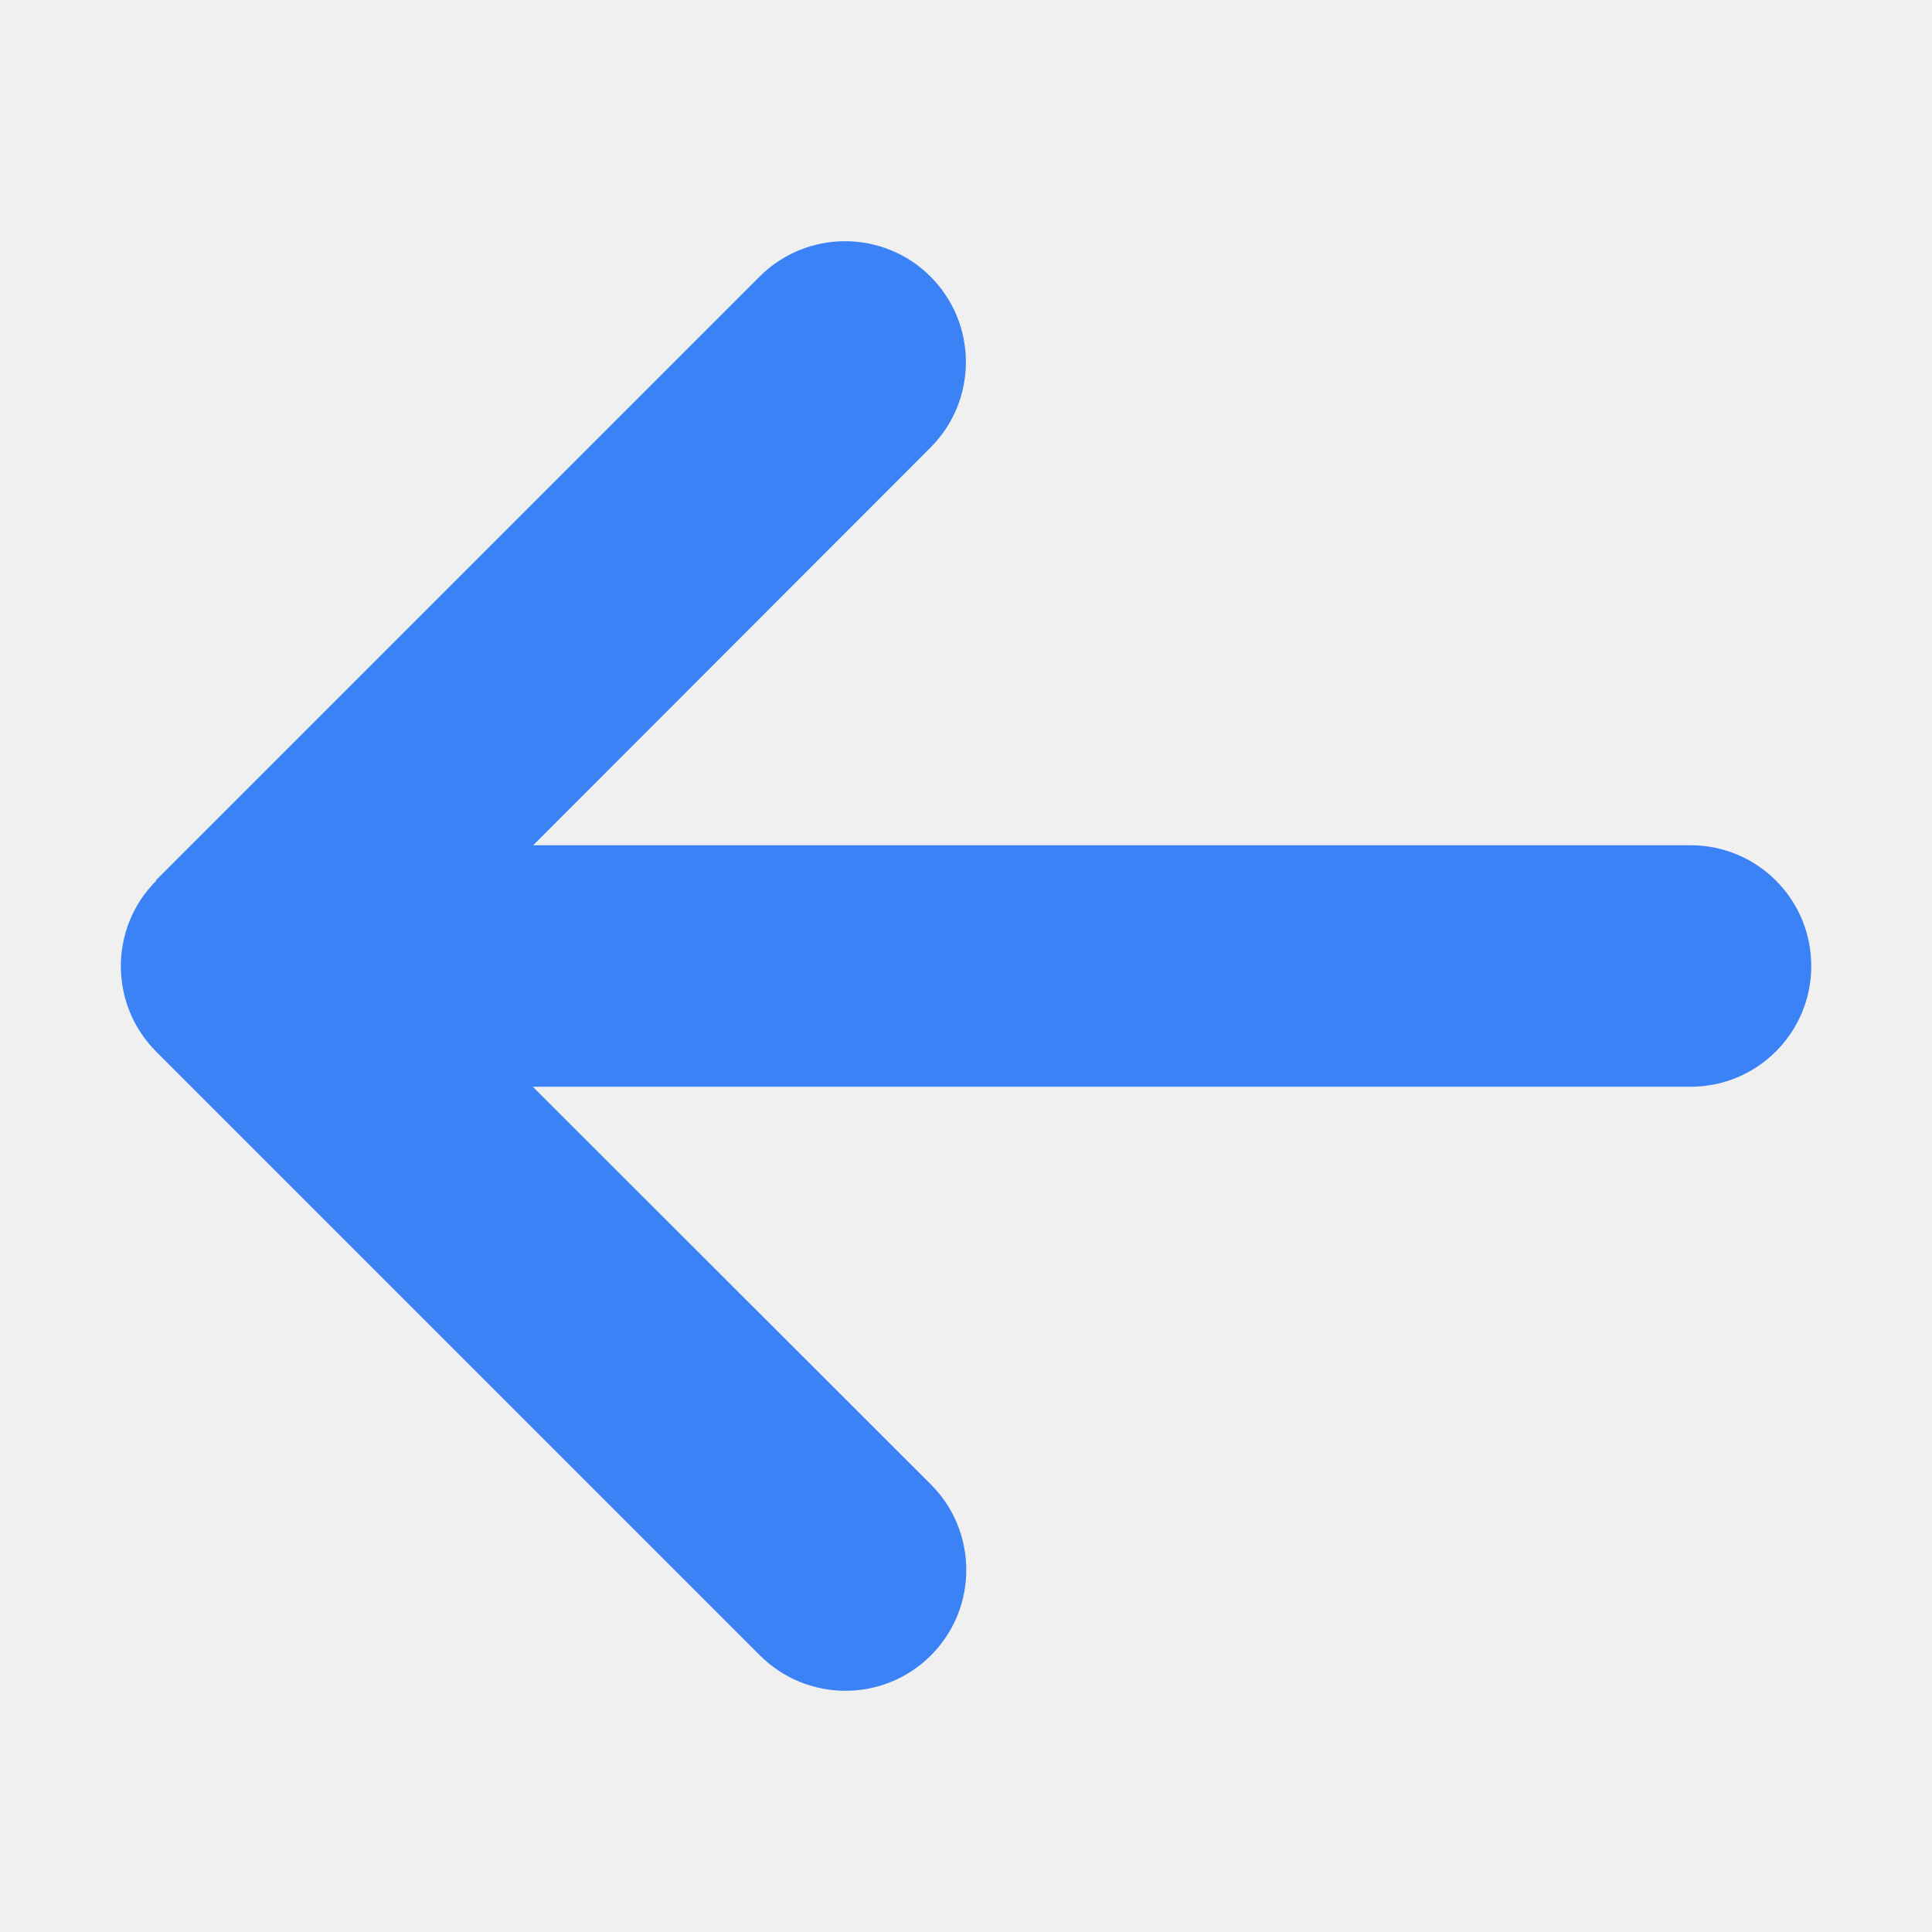
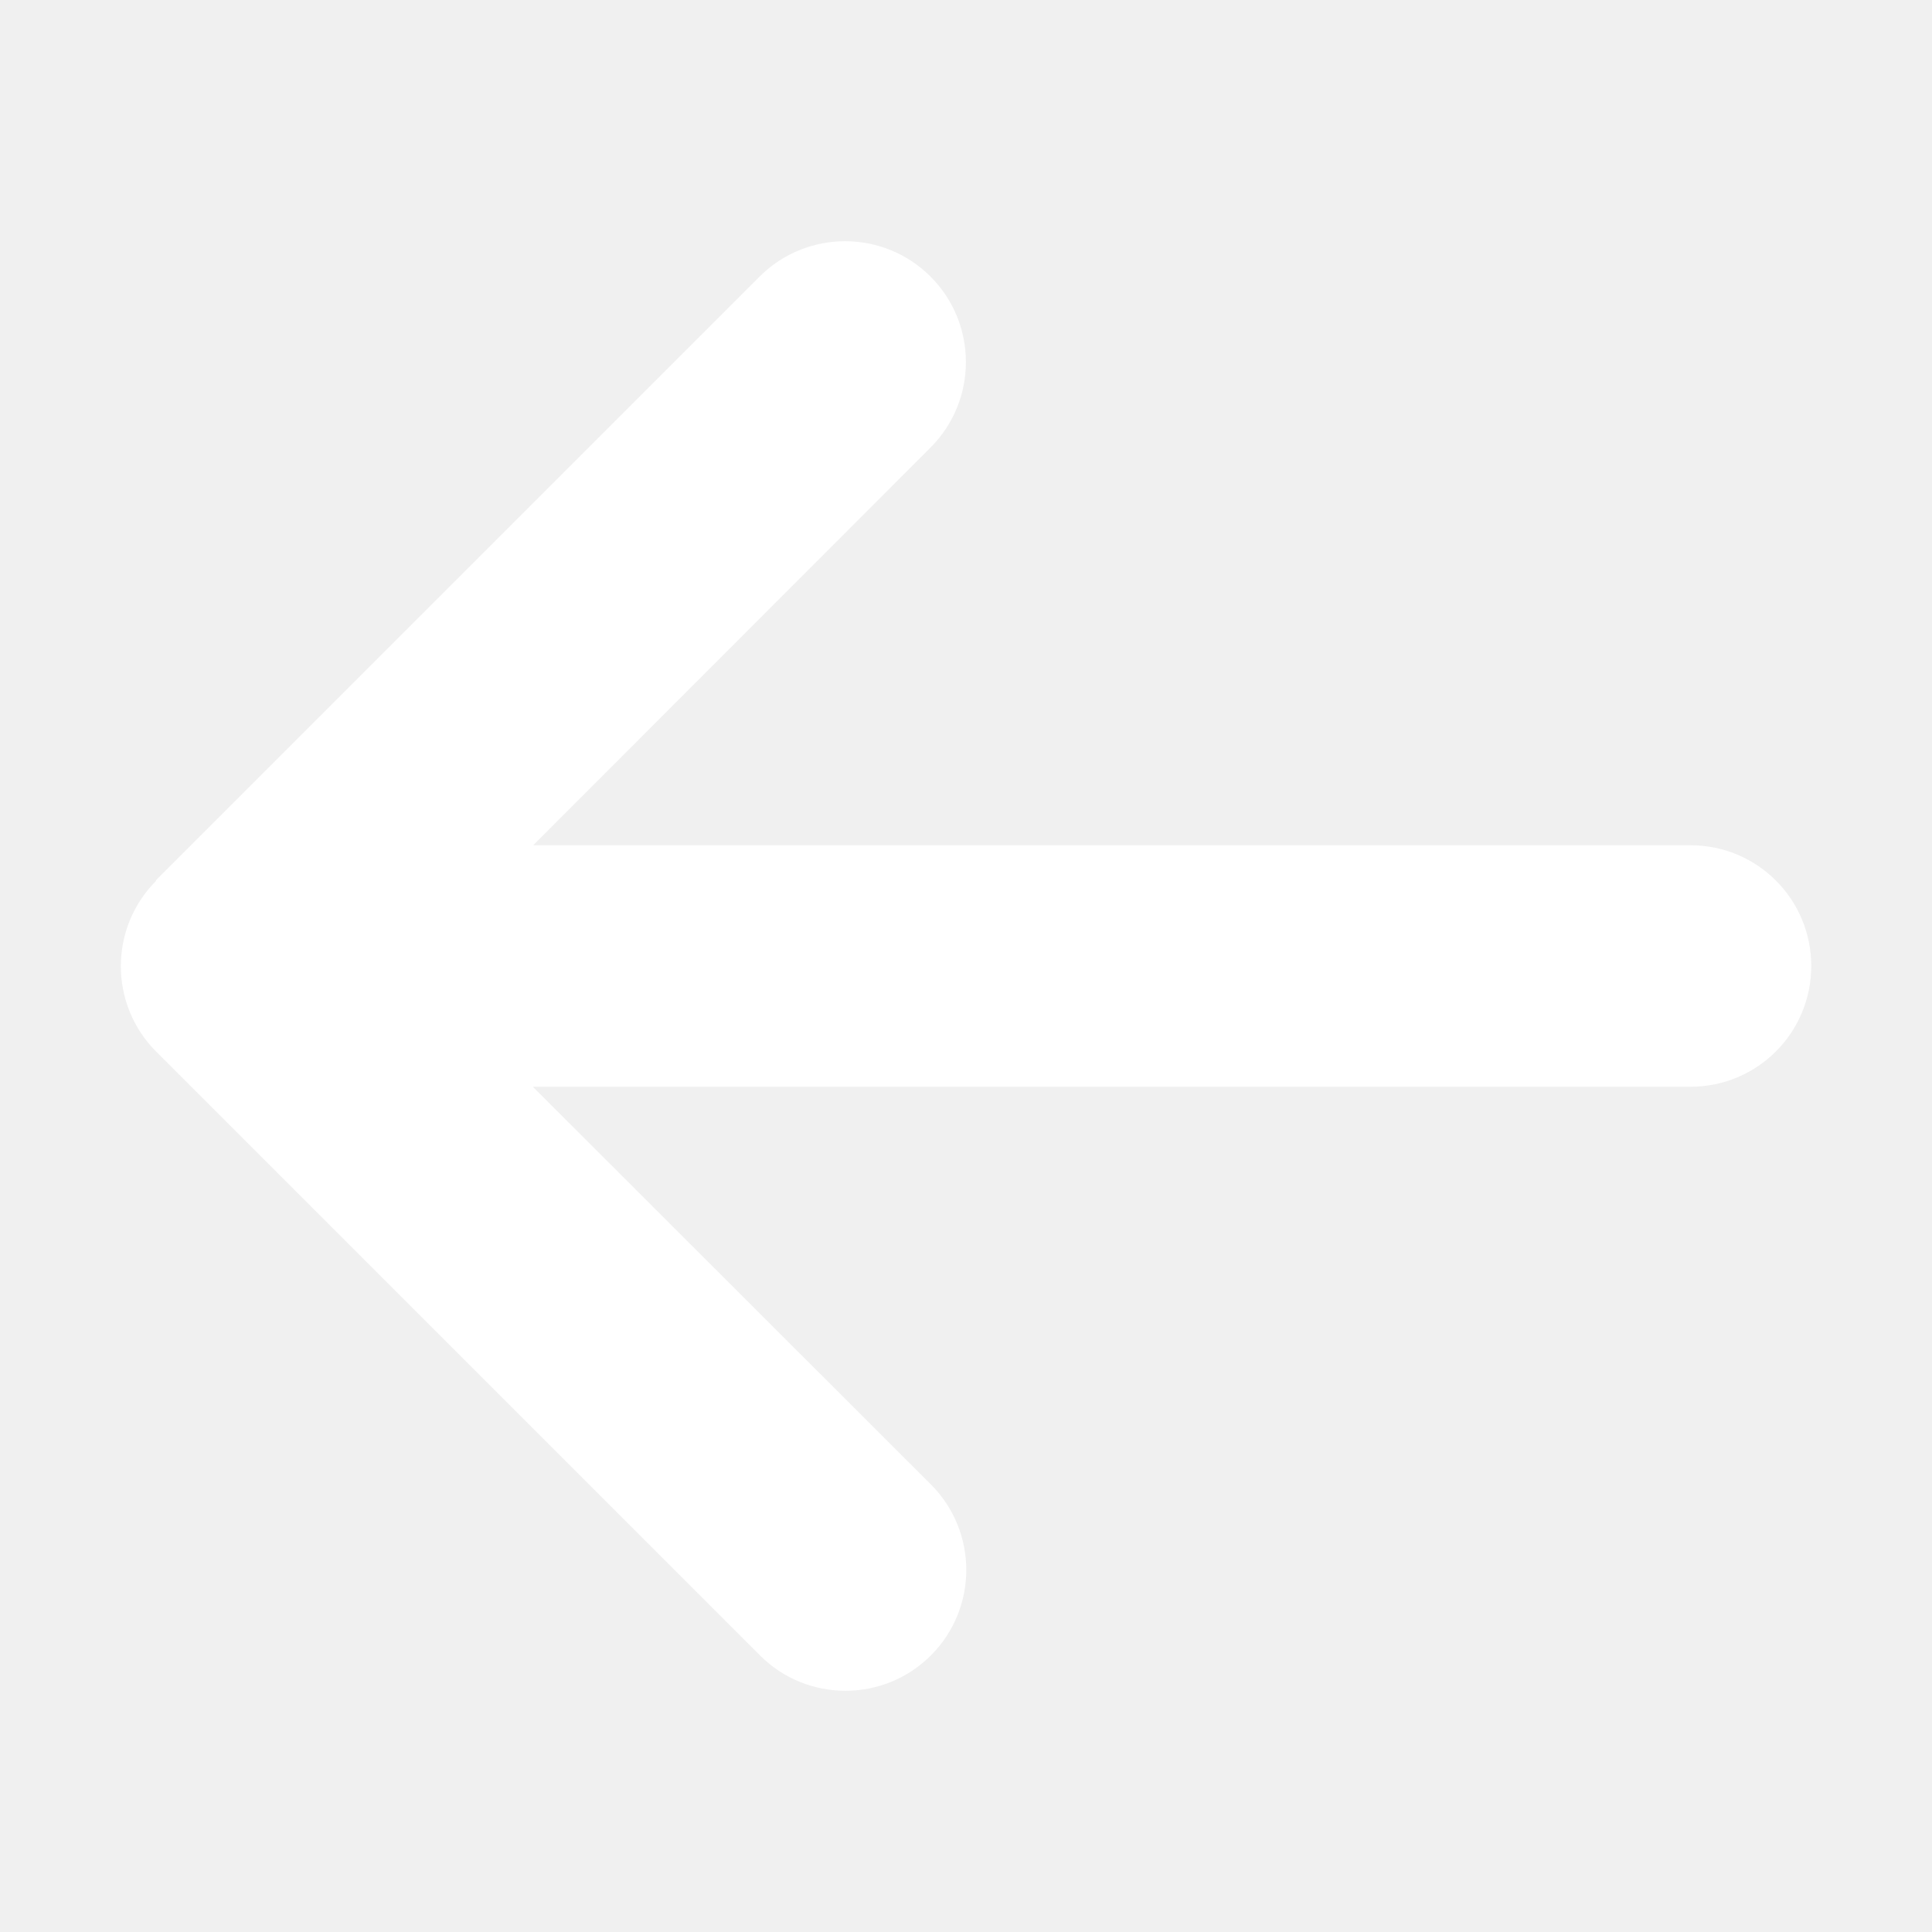
- <svg xmlns="http://www.w3.org/2000/svg" viewBox="0 0 448 512" height="30" width="30" fill="#3B82F6">
+ <svg xmlns="http://www.w3.org/2000/svg" viewBox="0 0 448 512" height="30" width="30" fill="#ffffff">
  <path d="M9.4 233.4c-12.5 12.5-12.5 32.8 0 45.3l160 160c12.5 12.5 32.8 12.5 45.3 0s12.5-32.8 0-45.3L109.2 288 416 288c17.7 0 32-14.3 32-32s-14.3-32-32-32l-306.7 0L214.6 118.6c12.5-12.5 12.5-32.8 0-45.3s-32.8-12.5-45.3 0l-160 160z" />
</svg>
